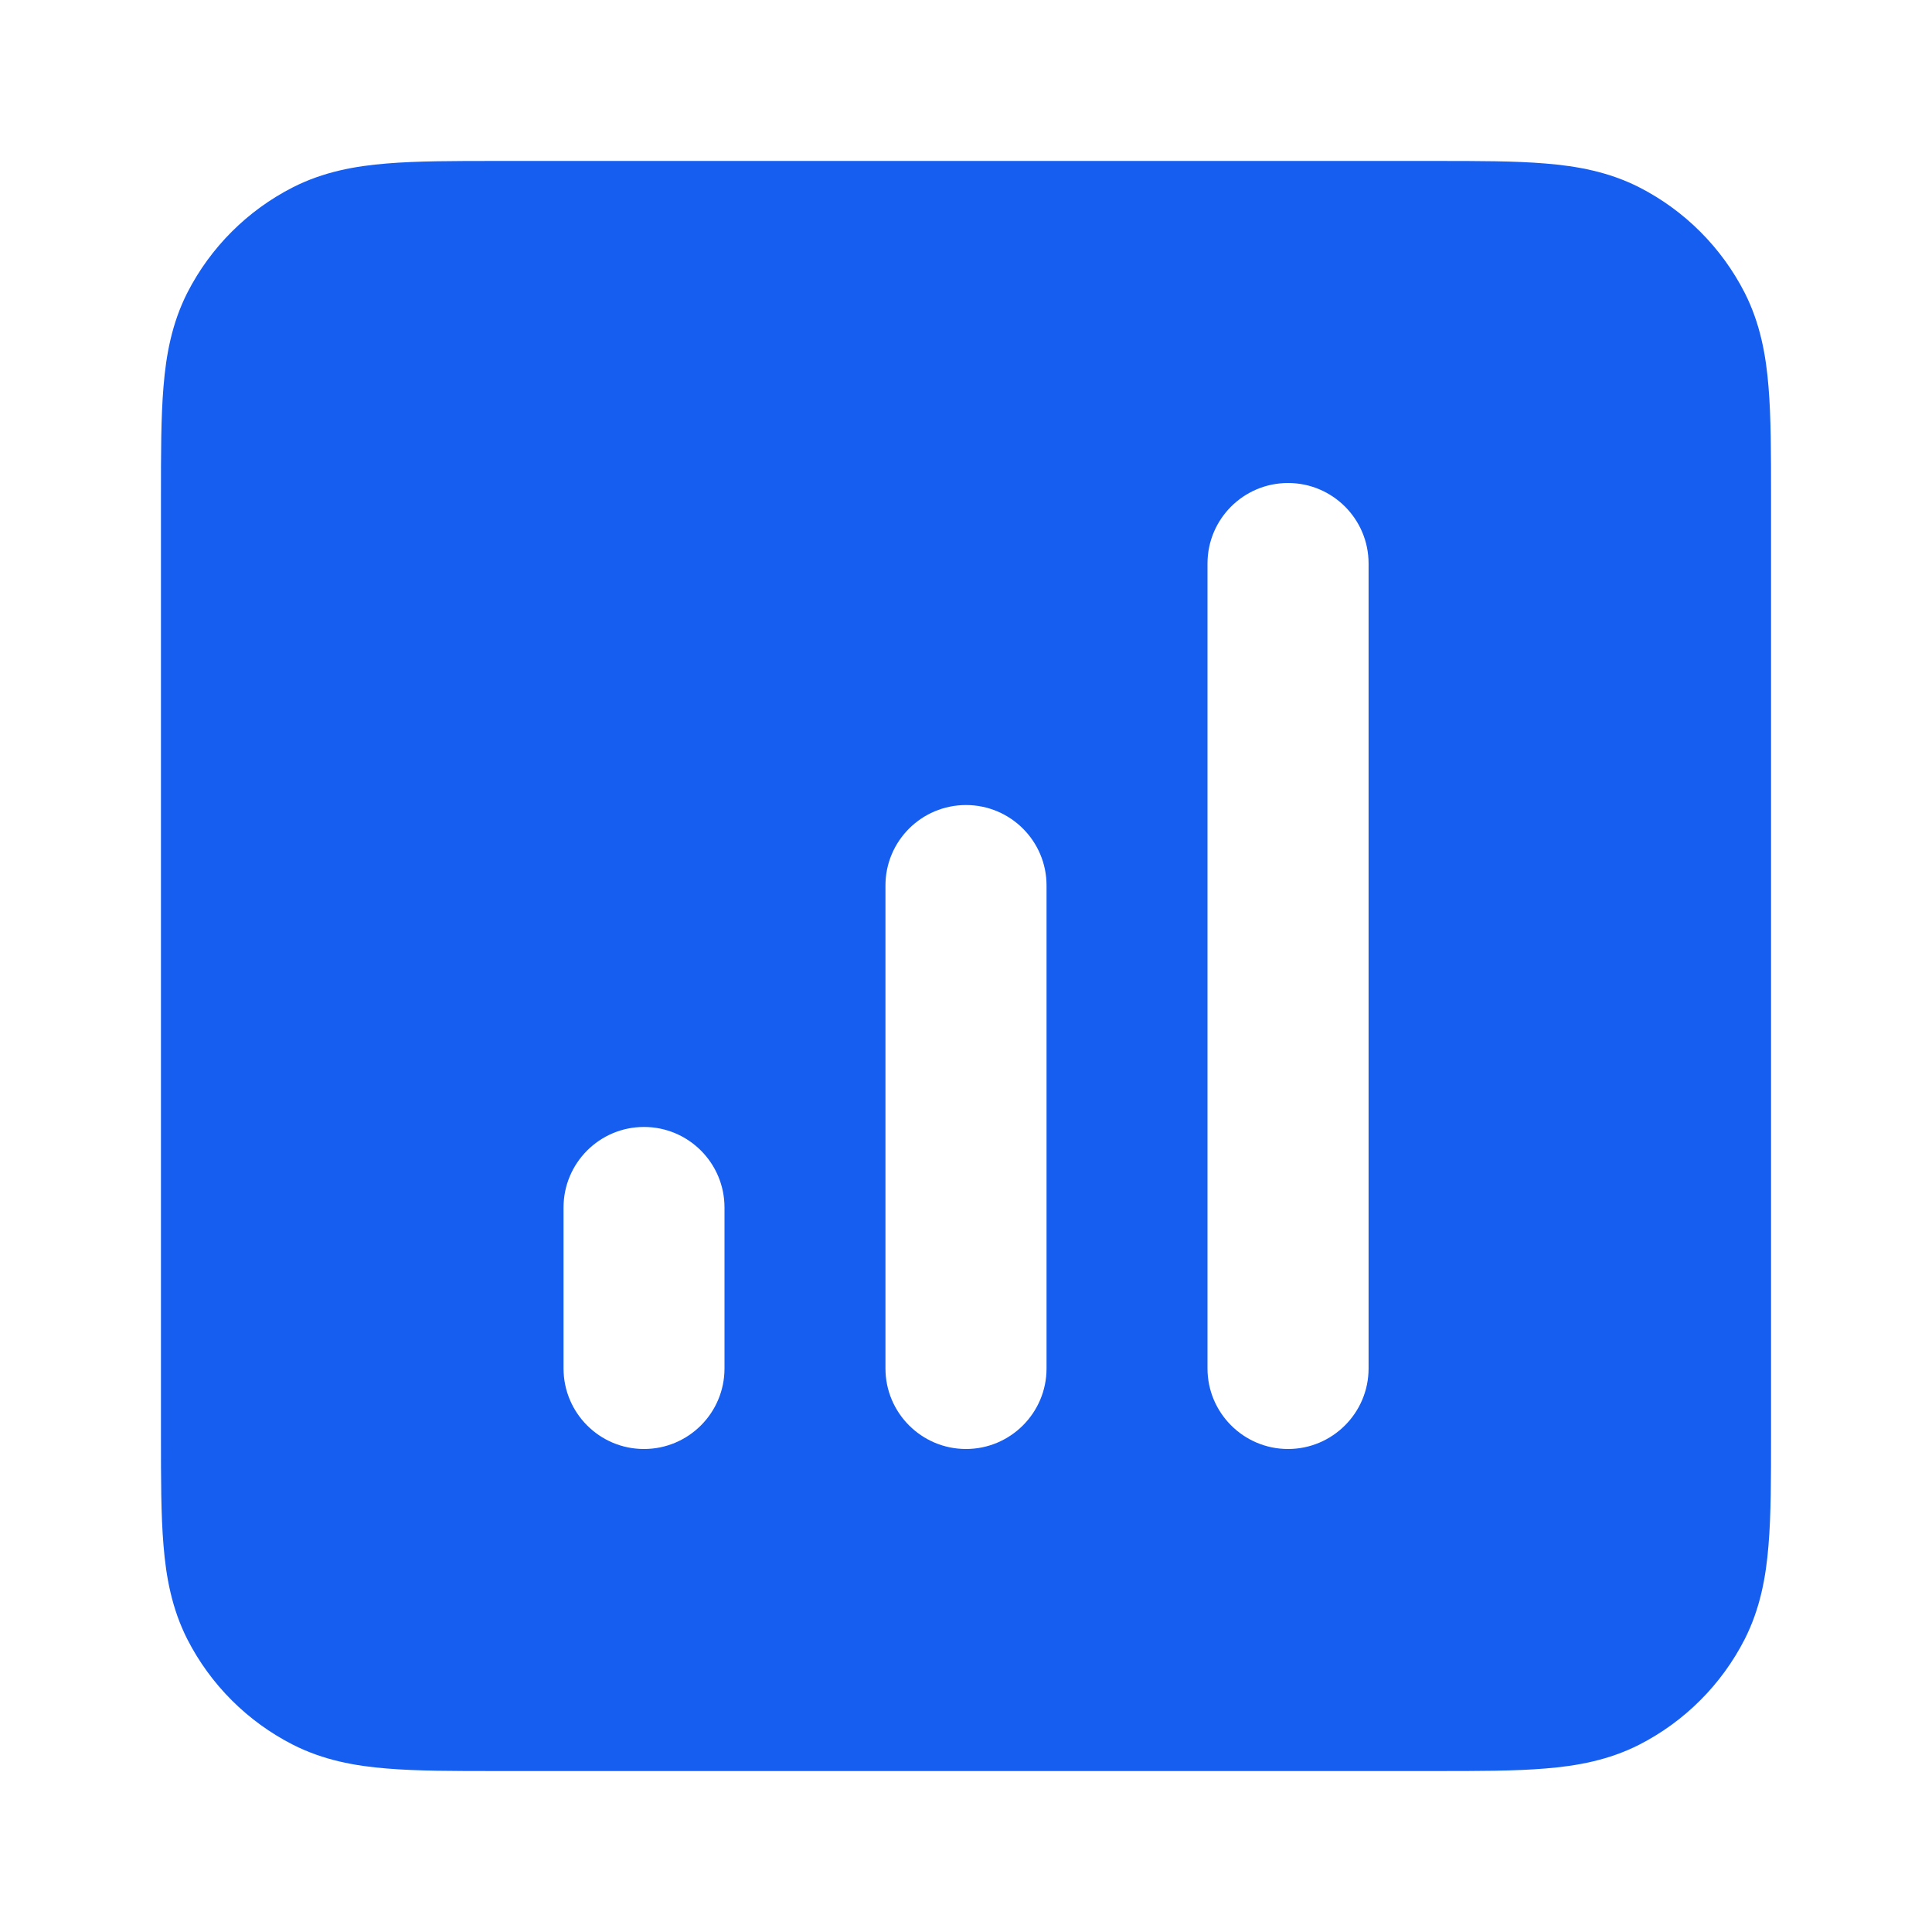
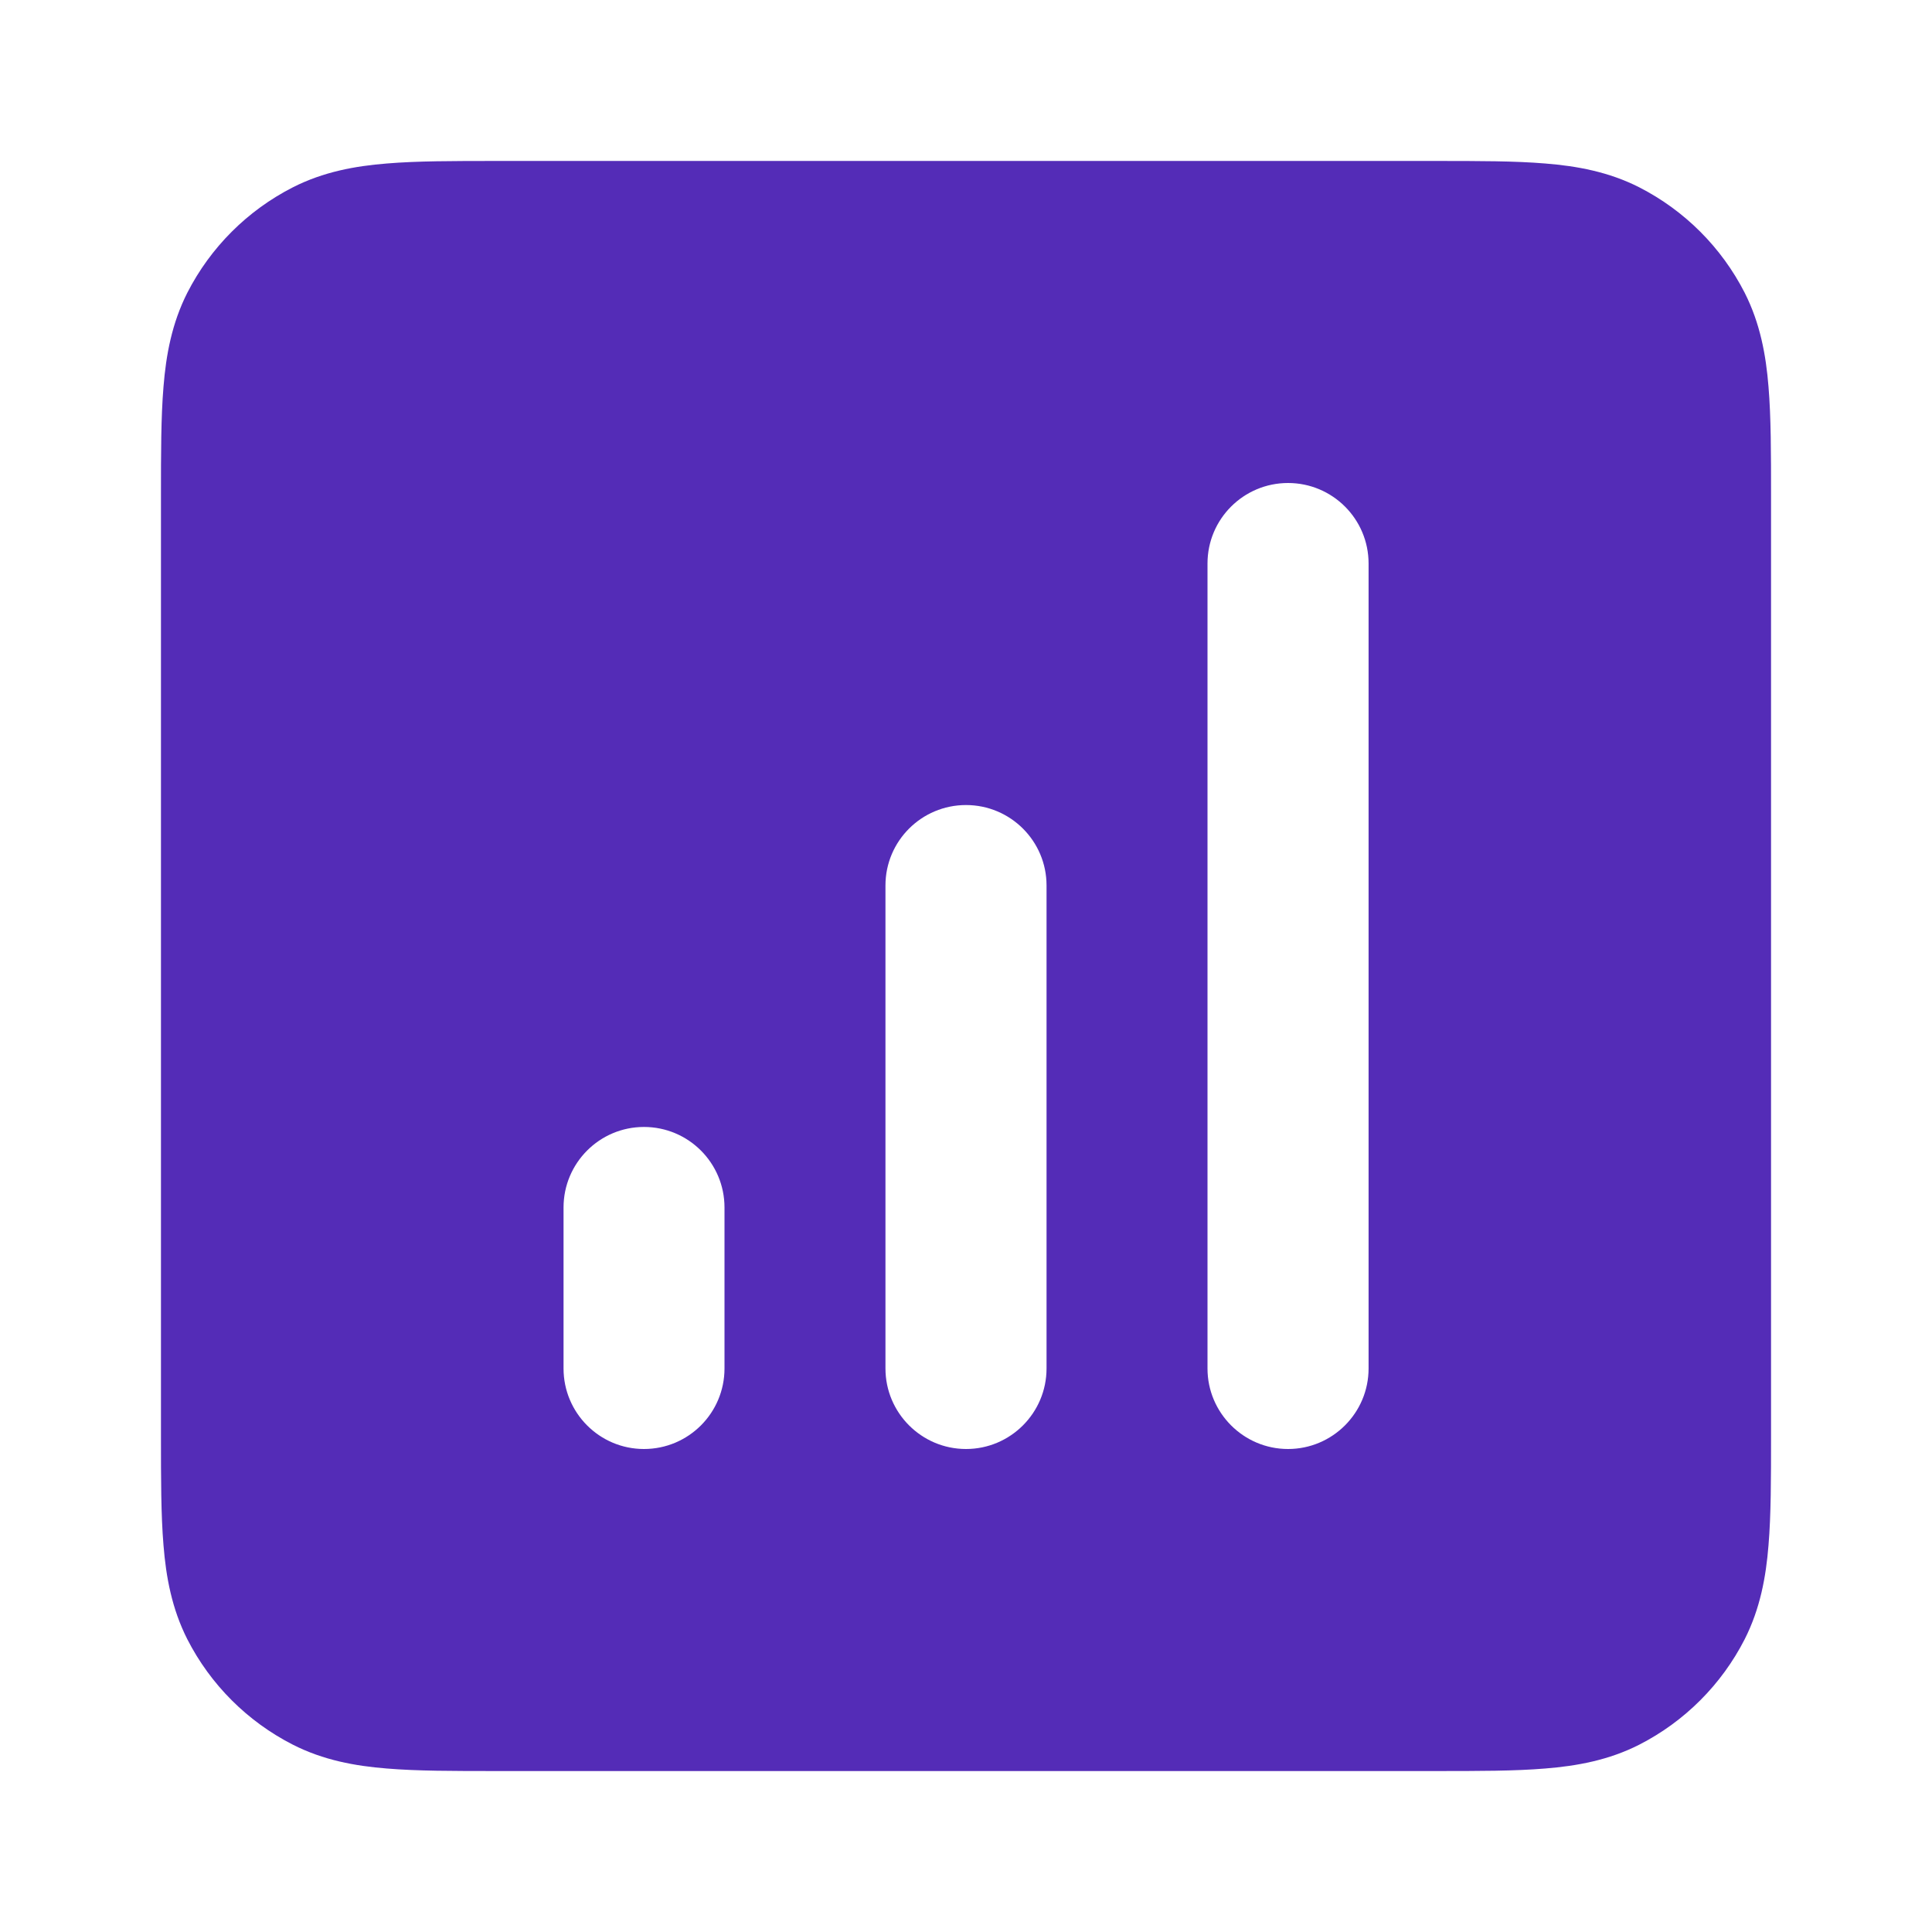
<svg xmlns="http://www.w3.org/2000/svg" width="16" height="16" viewBox="0 0 16 16" fill="none">
  <g id="bar-chart-square-02">
-     <path id="Solid" fill-rule="evenodd" clip-rule="evenodd" d="M11.893 1.333H4.108C3.756 1.333 3.453 1.333 3.203 1.354C2.94 1.375 2.678 1.423 2.426 1.551C2.049 1.743 1.743 2.049 1.551 2.425C1.423 2.678 1.375 2.94 1.354 3.203C1.333 3.453 1.333 3.756 1.333 4.108V11.892C1.333 12.244 1.333 12.547 1.354 12.797C1.375 13.06 1.423 13.322 1.551 13.575C1.743 13.951 2.049 14.257 2.426 14.449C2.678 14.577 2.94 14.625 3.203 14.646C3.453 14.667 3.756 14.667 4.108 14.667H11.893C12.244 14.667 12.547 14.667 12.797 14.646C13.06 14.625 13.323 14.577 13.575 14.449C13.951 14.257 14.257 13.951 14.449 13.575C14.577 13.322 14.625 13.06 14.646 12.797C14.667 12.547 14.667 12.244 14.667 11.892V4.108C14.667 3.756 14.667 3.453 14.646 3.203C14.625 2.94 14.577 2.678 14.449 2.425C14.257 2.049 13.951 1.743 13.575 1.551C13.323 1.423 13.06 1.375 12.797 1.354C12.547 1.333 12.244 1.333 11.893 1.333ZM11.334 4.667C11.334 4.298 11.035 4 10.667 4C10.299 4 10 4.298 10 4.667V11.333C10 11.701 10.299 12 10.667 12C11.035 12 11.334 11.701 11.334 11.333V4.667ZM8 6.667C8.368 6.667 8.667 6.965 8.667 7.333V11.333C8.667 11.701 8.368 12 8 12C7.632 12 7.333 11.701 7.333 11.333V7.333C7.333 6.965 7.632 6.667 8 6.667ZM5.333 9.333C5.702 9.333 6 9.632 6 10V11.333C6 11.701 5.702 12 5.333 12C4.965 12 4.667 11.701 4.667 11.333V10C4.667 9.632 4.965 9.333 5.333 9.333Z" fill="#155EEF" />
+     <path id="Solid" fill-rule="evenodd" clip-rule="evenodd" d="M11.893 1.333H4.108C3.756 1.333 3.453 1.333 3.203 1.354C2.94 1.375 2.678 1.423 2.426 1.551C2.049 1.743 1.743 2.049 1.551 2.425C1.423 2.678 1.375 2.94 1.354 3.203C1.333 3.453 1.333 3.756 1.333 4.108V11.892C1.333 12.244 1.333 12.547 1.354 12.797C1.375 13.06 1.423 13.322 1.551 13.575C1.743 13.951 2.049 14.257 2.426 14.449C2.678 14.577 2.94 14.625 3.203 14.646C3.453 14.667 3.756 14.667 4.108 14.667H11.893C12.244 14.667 12.547 14.667 12.797 14.646C13.06 14.625 13.323 14.577 13.575 14.449C13.951 14.257 14.257 13.951 14.449 13.575C14.577 13.322 14.625 13.06 14.646 12.797C14.667 12.547 14.667 12.244 14.667 11.892V4.108C14.667 3.756 14.667 3.453 14.646 3.203C14.625 2.94 14.577 2.678 14.449 2.425C14.257 2.049 13.951 1.743 13.575 1.551C13.323 1.423 13.06 1.375 12.797 1.354C12.547 1.333 12.244 1.333 11.893 1.333ZM11.334 4.667C11.334 4.298 11.035 4 10.667 4C10.299 4 10 4.298 10 4.667V11.333C10 11.701 10.299 12 10.667 12C11.035 12 11.334 11.701 11.334 11.333V4.667ZM8 6.667C8.368 6.667 8.667 6.965 8.667 7.333V11.333C8.667 11.701 8.368 12 8 12C7.632 12 7.333 11.701 7.333 11.333V7.333C7.333 6.965 7.632 6.667 8 6.667ZM5.333 9.333C5.702 9.333 6 9.632 6 10V11.333C6 11.701 5.702 12 5.333 12C4.965 12 4.667 11.701 4.667 11.333V10C4.667 9.632 4.965 9.333 5.333 9.333Z" fill="#542cb7" />
  </g>
</svg>
